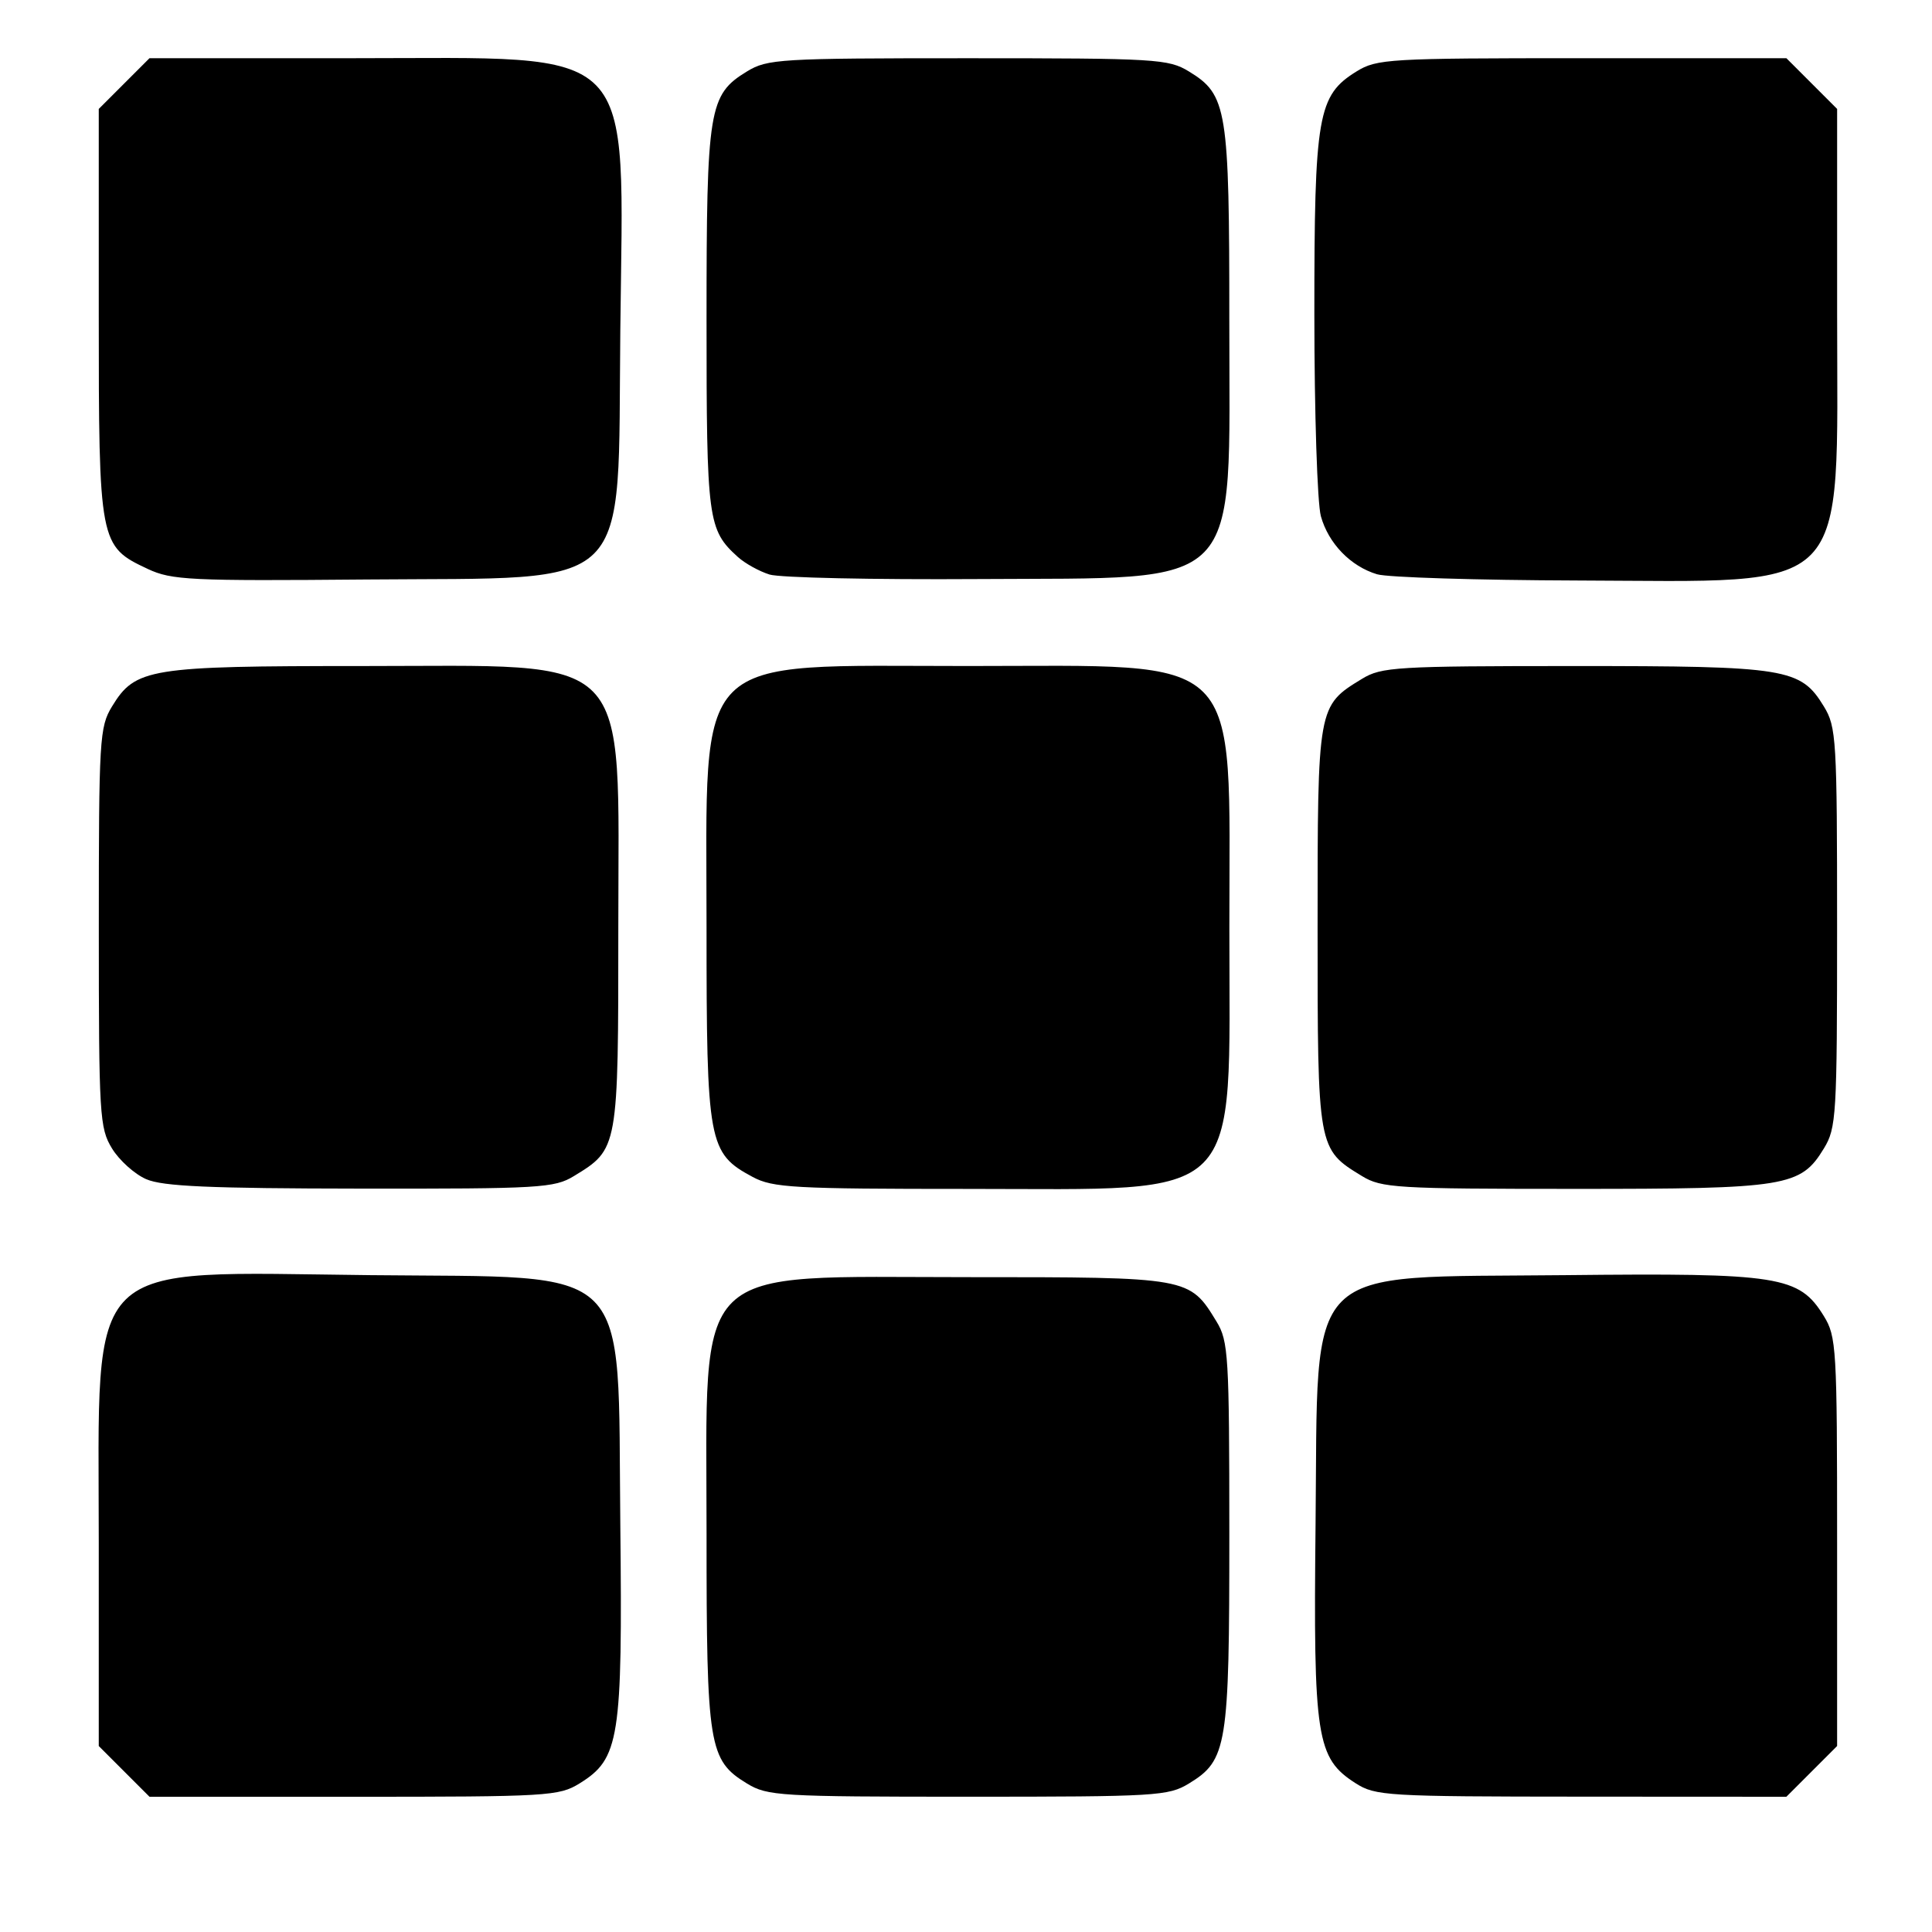
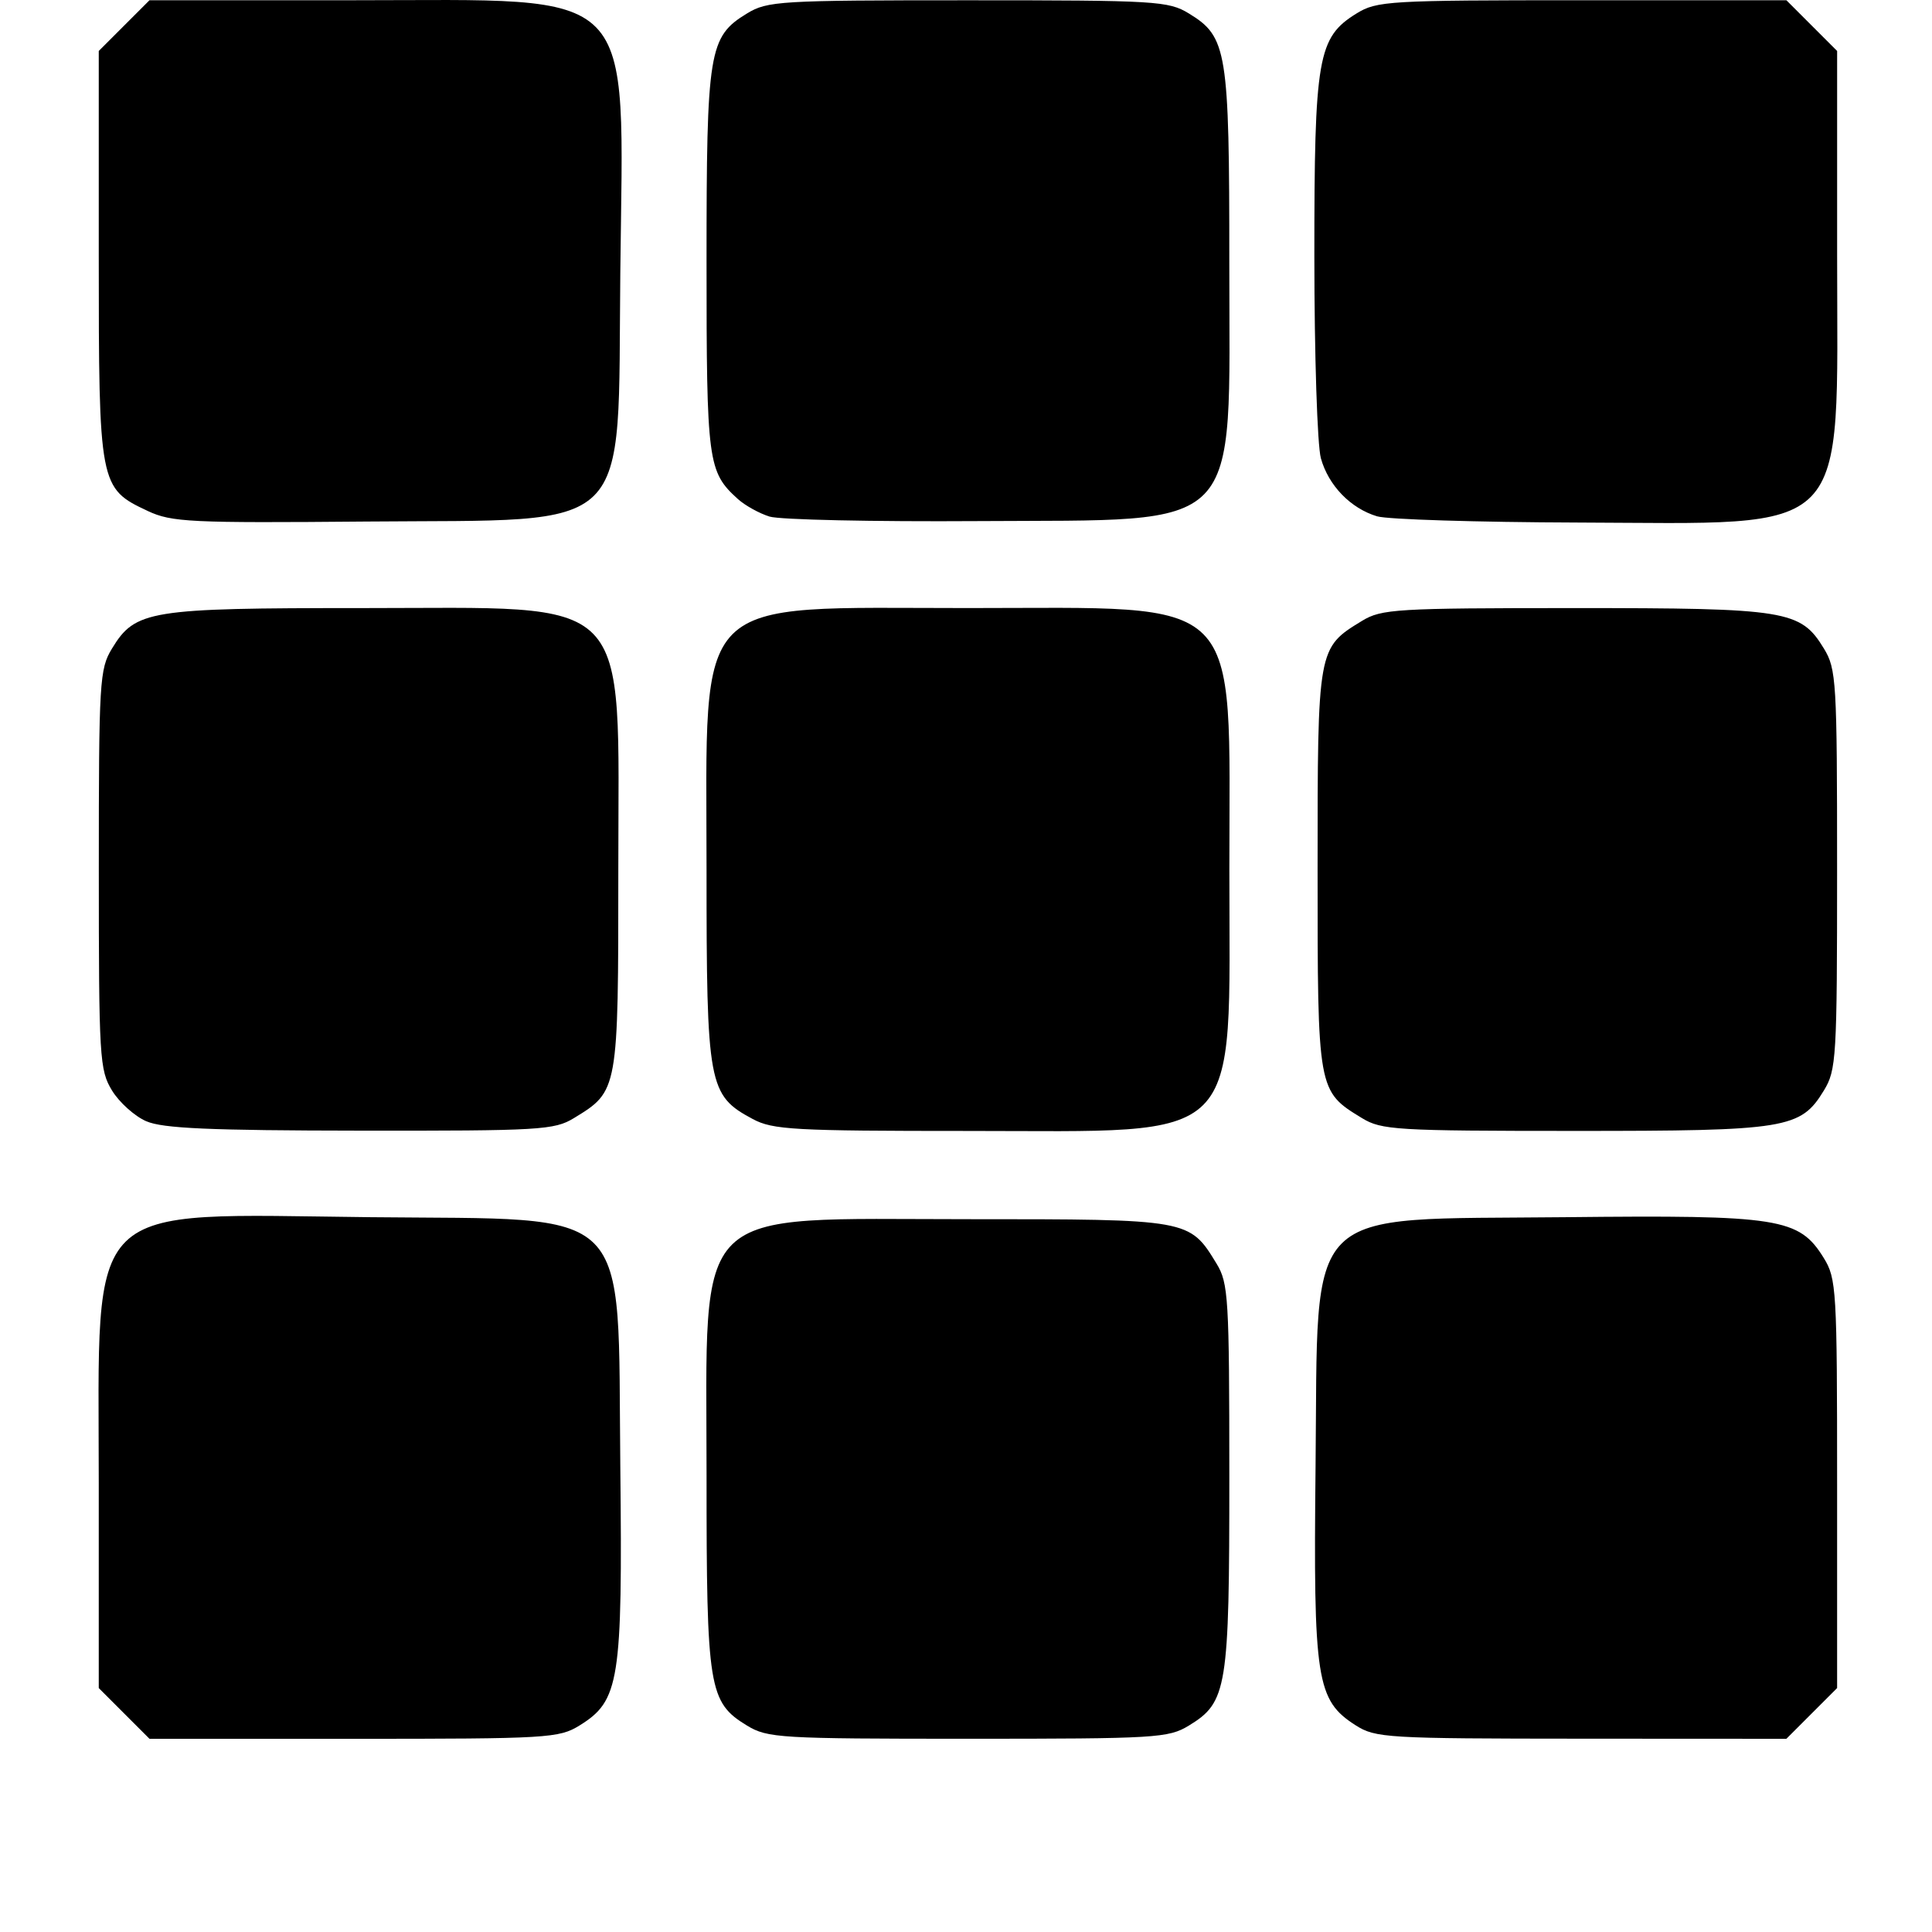
<svg xmlns="http://www.w3.org/2000/svg" width="100mm" height="100mm" viewBox="0 0 100 100" version="1.1" id="svg1" xml:space="preserve">
  <defs id="defs1" />
-   <g id="layer1" transform="matrix(0.9,0,0,0.9,-12.82069,-287.8343)" style="stroke-width:1.111">
+   <g id="layer1" transform="matrix(0.9,0,0,0.9,-12.82069,-290.8343)" style="stroke-width:1.111">
    <path style="fill:#000000;stroke-width:1.111" d="m 21.384,421.69 -1.459,-1.459 v -11.746 c 0,-16.548 -1.058,-15.511 15.632,-15.334 15.292,0.162 14.201,-0.929 14.363,14.365 0.131,12.326 -0.046,13.445 -2.346,14.867 -1.179,0.729 -1.82,0.767 -12.985,0.767 H 22.844 Z m 35.821,0.698 c -2.2,-1.342 -2.327,-2.122 -2.325,-14.356 0.002,-15.823 -1.075,-14.766 15.032,-14.766 12.755,0 12.737,-0.003 14.299,2.558 0.682,1.118 0.732,1.961 0.734,12.208 0.002,12.234 -0.125,13.014 -2.325,14.356 -1.176,0.717 -1.871,0.759 -12.707,0.759 -10.836,0 -11.531,-0.042 -12.707,-0.759 z m 34.998,-0.019 c -2.25,-1.442 -2.429,-2.596 -2.299,-14.853 0.162,-15.294 -0.929,-14.203 14.363,-14.365 12.324,-0.131 13.443,0.046 14.865,2.347 0.729,1.179 0.767,1.82 0.767,12.987 v 11.746 l -1.459,1.459 -1.459,1.459 -11.789,-0.006 c -11.226,-0.006 -11.847,-0.043 -12.988,-0.774 z M 22.658,387.634 c -0.668,-0.29 -1.555,-1.087 -1.972,-1.771 -0.716,-1.174 -0.758,-1.874 -0.758,-12.708 0,-10.837 0.041,-11.533 0.759,-12.709 1.341,-2.2 2.122,-2.327 14.354,-2.325 15.821,10e-4 14.764,-1.075 14.764,15.034 0,12.757 0.003,12.739 -2.557,14.3 -1.12,0.683 -1.947,0.732 -12.288,0.719 -8.67,-0.01 -11.352,-0.128 -12.301,-0.541 z m 34.875,-0.13 c -2.553,-1.369 -2.654,-1.918 -2.654,-14.349 0,-16.05 -1.015,-15.036 15.034,-15.036 16.048,0 15.034,-1.015 15.034,15.036 0,16.05 1.015,15.036 -15.034,15.036 -10.032,0 -11.222,-0.066 -12.38,-0.687 z m 35.045,-0.049 c -2.561,-1.561 -2.557,-1.543 -2.557,-14.3 0,-12.757 -0.003,-12.739 2.557,-14.3 1.118,-0.682 1.961,-0.733 12.207,-0.734 12.233,-0.001 13.013,0.125 14.354,2.325 0.717,1.176 0.759,1.871 0.759,12.709 0,10.837 -0.042,11.533 -0.759,12.709 -1.341,2.2 -2.122,2.327 -14.354,2.325 -10.246,-10e-4 -11.088,-0.052 -12.207,-0.734 z M 22.744,352.536 c -2.788,-1.304 -2.819,-1.465 -2.819,-14.722 v -11.733 l 1.459,-1.459 1.459,-1.459 h 11.745 c 16.546,0 15.509,-1.058 15.332,15.634 -0.162,15.318 0.962,14.211 -14.568,14.346 -10.183,0.089 -11.23,0.038 -12.608,-0.606 z m 35.759,0.322 c -0.591,-0.183 -1.411,-0.638 -1.824,-1.011 -1.729,-1.565 -1.8,-2.106 -1.8,-13.642 0,-12.152 0.128,-12.941 2.326,-14.281 1.176,-0.717 1.871,-0.759 12.707,-0.759 10.836,0 11.531,0.042 12.707,0.759 2.2,1.342 2.327,2.122 2.325,14.356 -0.002,15.747 0.983,14.736 -14.451,14.838 -6.004,0.04 -11.4,-0.077 -11.991,-0.26 z m 34.945,-0.013 c -1.528,-0.458 -2.802,-1.772 -3.238,-3.342 -0.205,-0.739 -0.374,-5.949 -0.375,-11.579 -0.002,-11.497 0.192,-12.62 2.429,-14.002 1.163,-0.719 1.847,-0.759 12.973,-0.759 h 11.745 l 1.459,1.459 1.459,1.459 v 11.746 c 0,16.454 1.002,15.423 -14.947,15.374 -5.732,-0.018 -10.909,-0.178 -11.505,-0.357 z" id="path1" />
  </g>
</svg>
